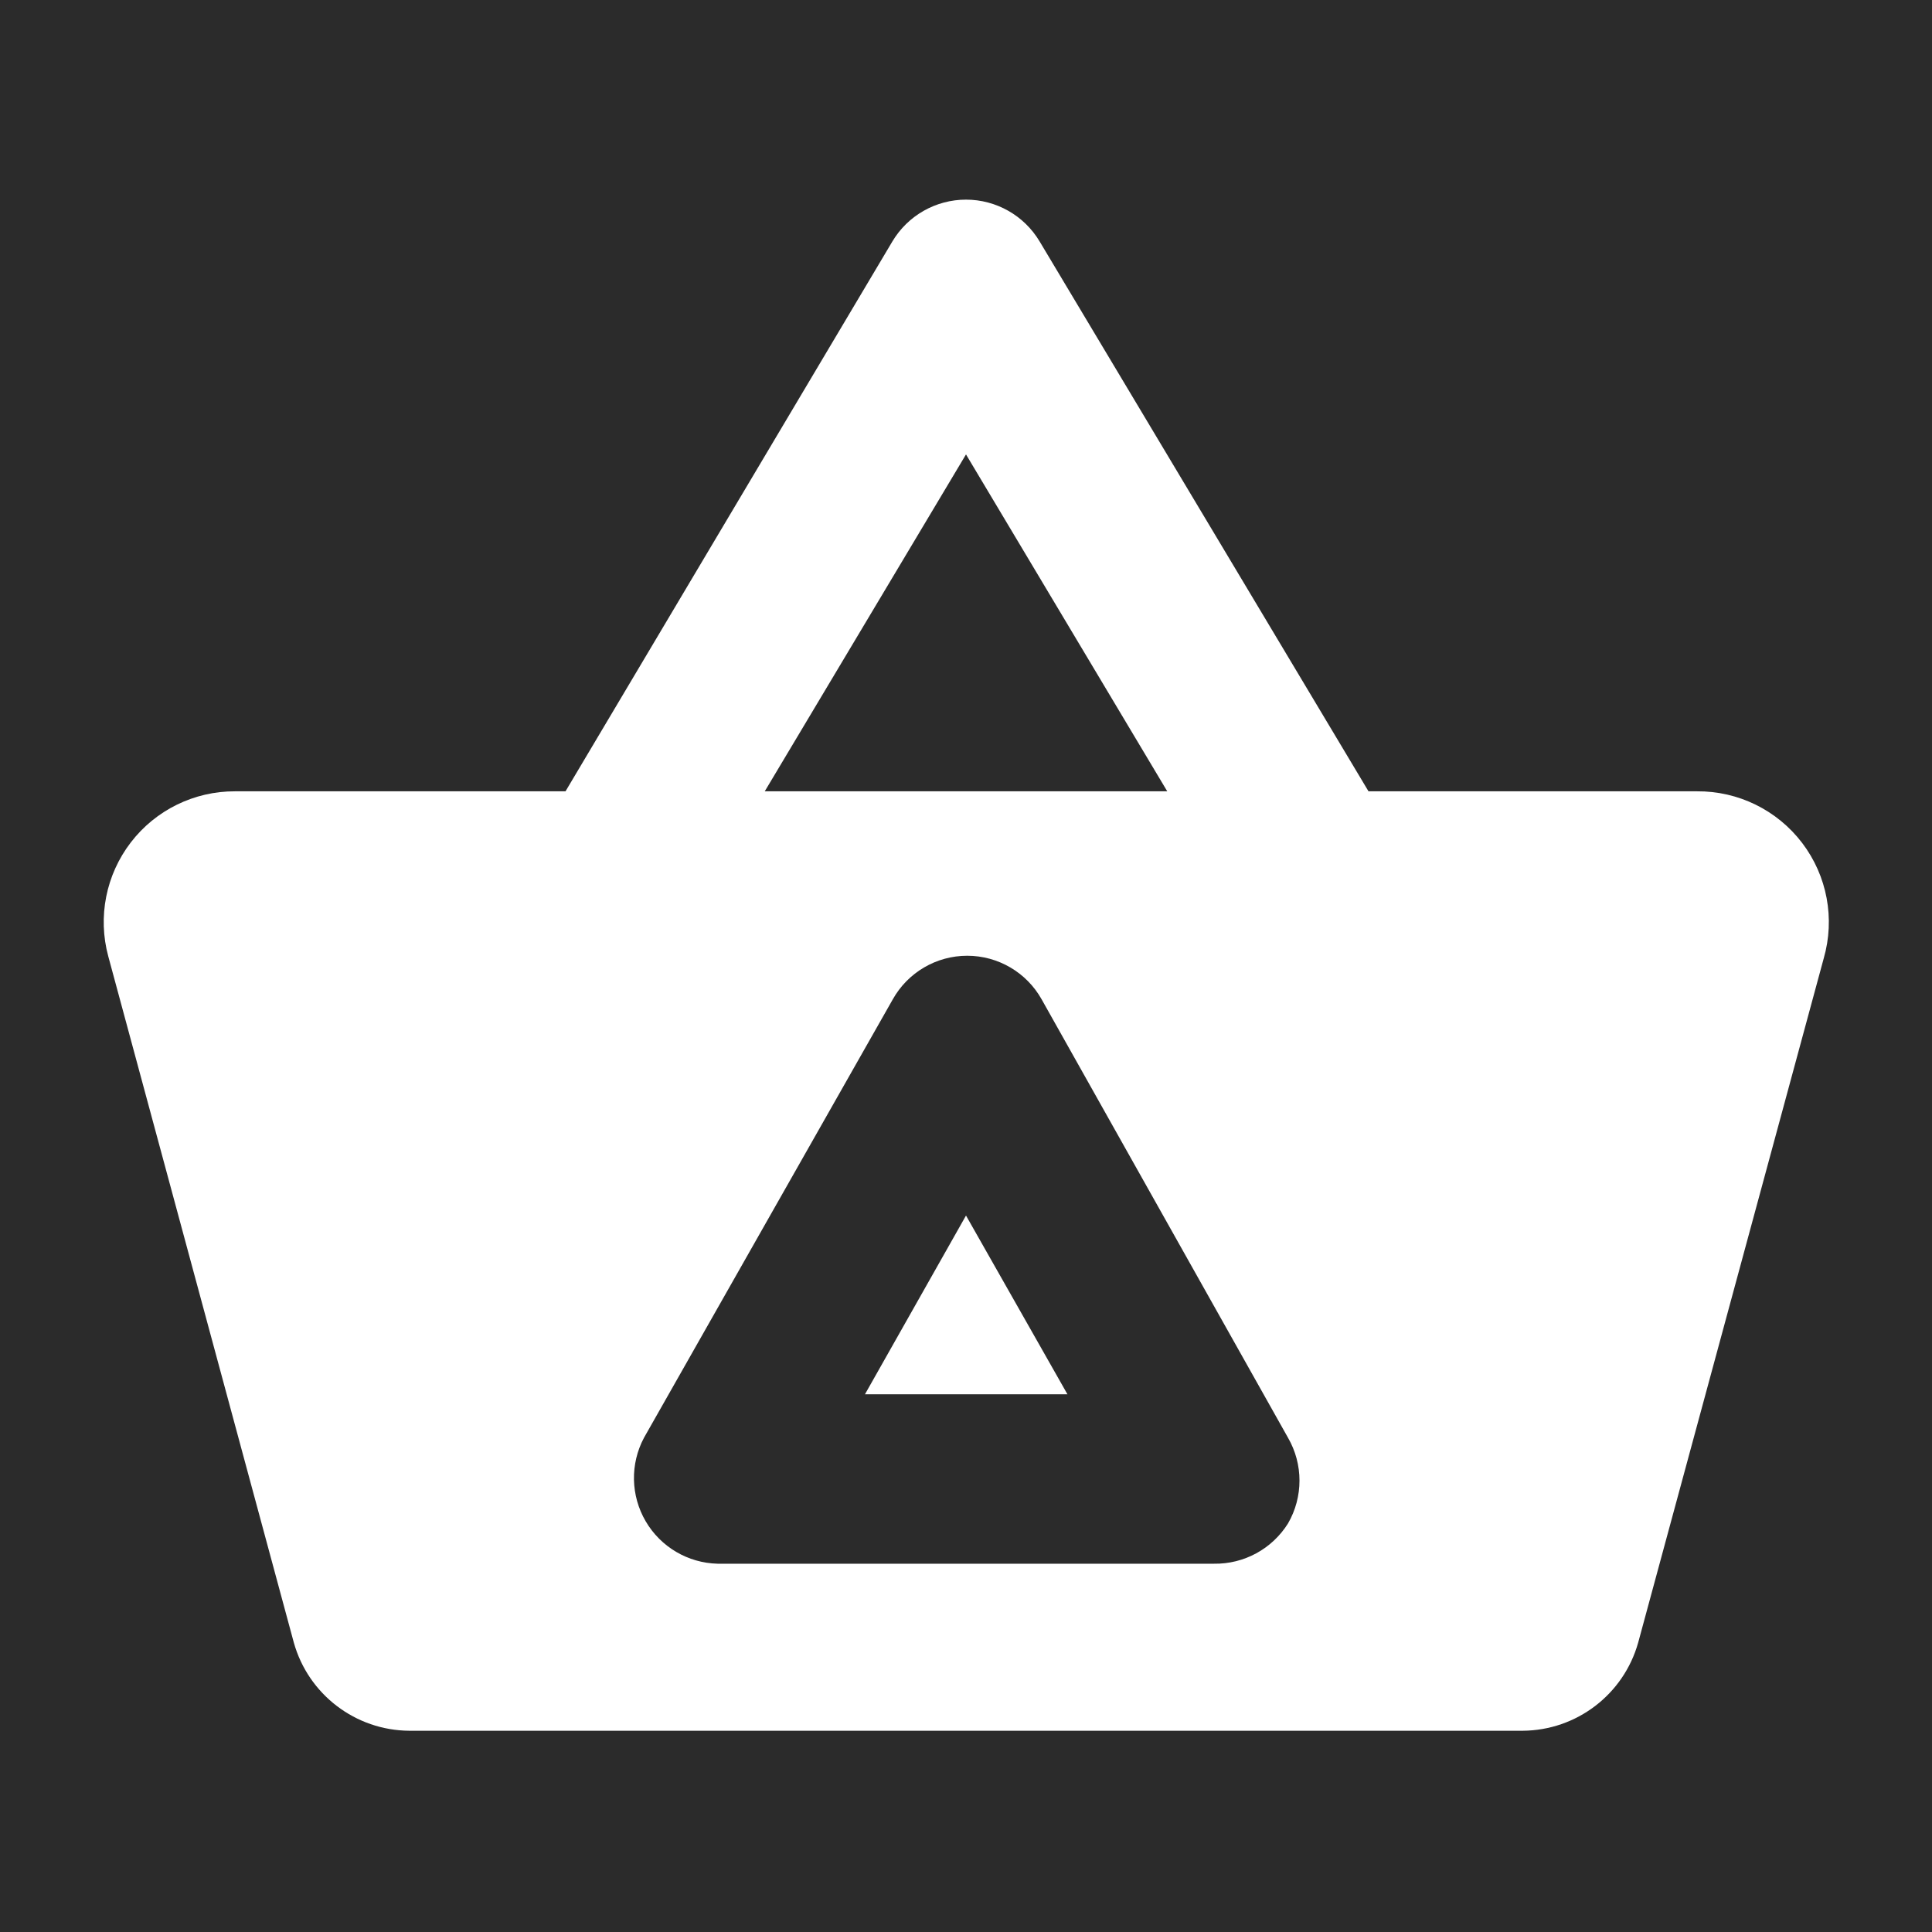
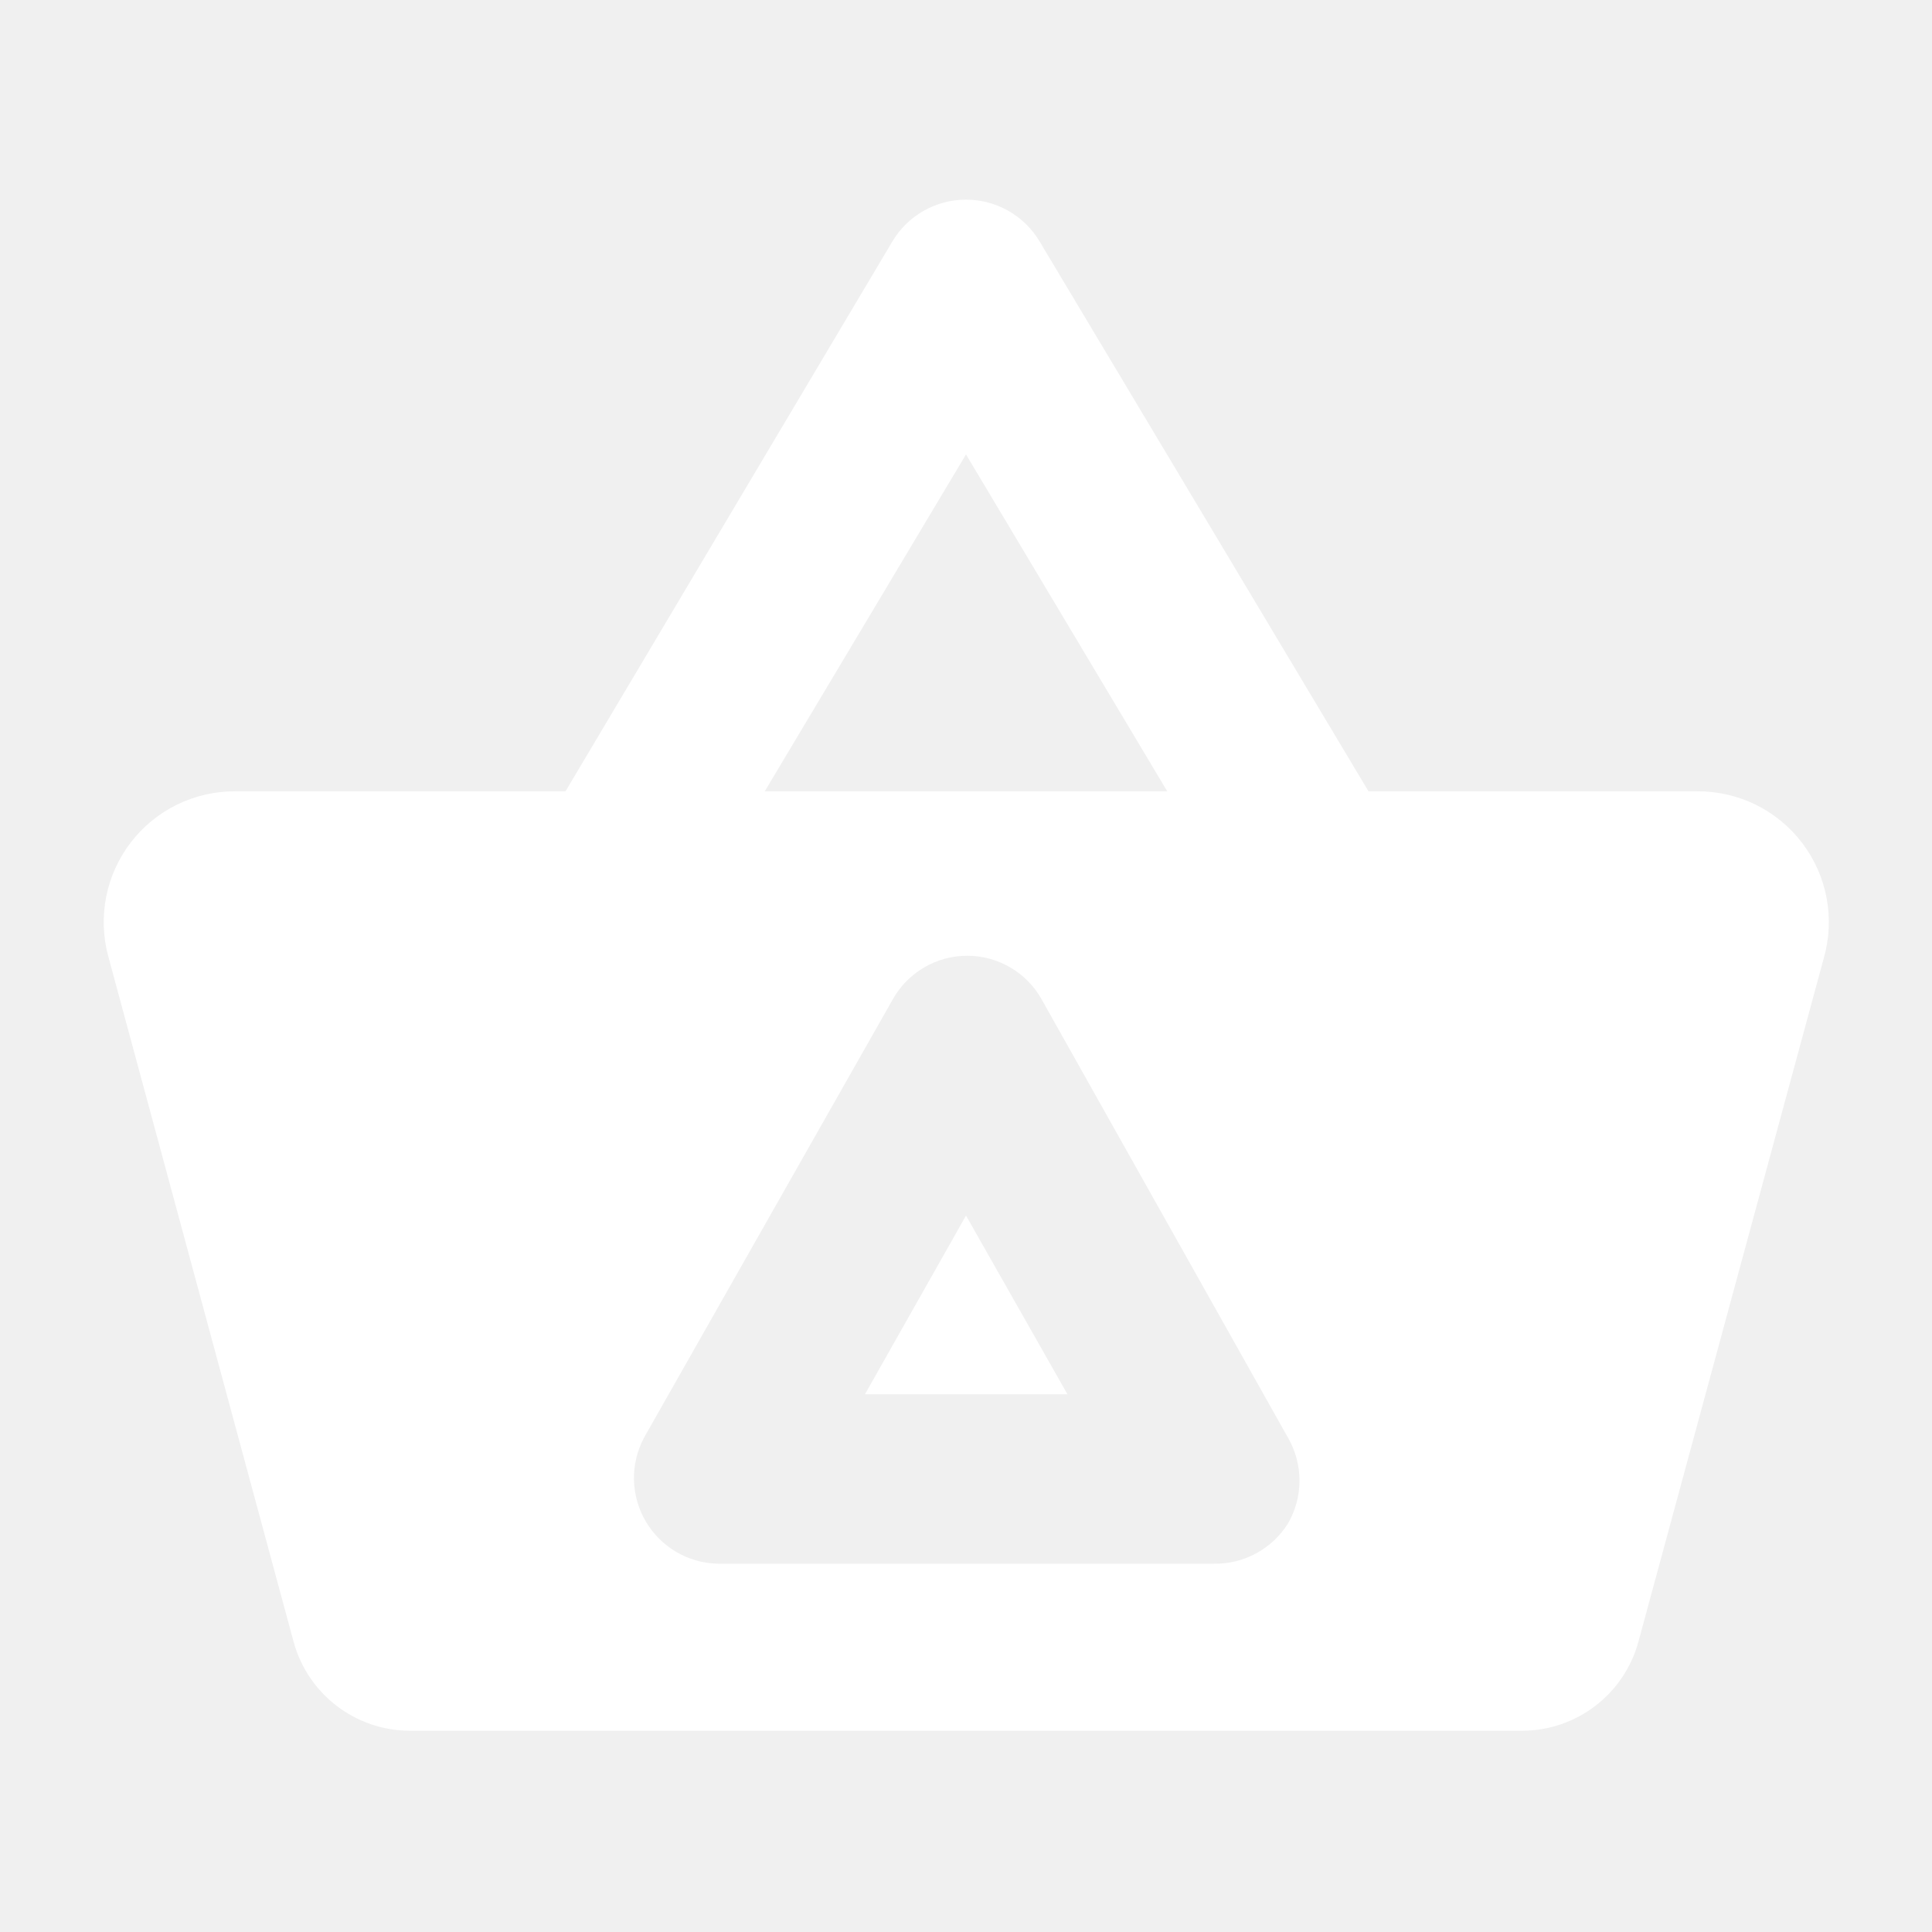
- <svg xmlns="http://www.w3.org/2000/svg" viewBox="0 0 48 48">
+ <svg xmlns="http://www.w3.org/2000/svg" id="Layer_1" data-name="Layer 1" viewBox="0 0 48 48">
  <defs>
-     <style>.cls-1{fill:#2b2b2b;}.cls-2{fill:#fff;}</style>
+     <style>.cls-1{fill:#fff;}</style>
  </defs>
-   <g id="Layer_2" data-name="Layer 2">
-     <rect class="cls-1" x="-449.45" y="-60.11" width="511.97" height="251.55" />
-   </g>
-   <g id="Layer_1" data-name="Layer 1">
-     <path class="cls-2" d="M42.16,19.66H34L25.83,6a2.13,2.13,0,0,0-3.66,0L14.05,19.66H5.84a3.25,3.25,0,0,0-3.15,4.1L7.3,40.81A3,3,0,0,0,10.17,43H37.83a3,3,0,0,0,2.87-2.19l4.61-17A3.25,3.25,0,0,0,42.16,19.66ZM24,11.29l5,8.37H19Zm8,26.56a2.13,2.13,0,0,1-1.84,1H17.83A2.13,2.13,0,0,1,16,35.72l6.18-10.89a2.12,2.12,0,0,1,3.7,0L32,35.72A2.13,2.13,0,0,1,32,37.85Z" />
-     <polygon class="cls-2" points="21.49 34.64 26.52 34.64 24 30.2 21.49 34.64" />
-   </g>
+   <path class="cls-1" d="M42.16,19.66H34L25.83,6a2.13,2.13,0,0,0-3.66,0L14.05,19.66H5.84a3.25,3.25,0,0,0-3.15,4.1L7.3,40.81A3,3,0,0,0,10.17,43H37.83a3,3,0,0,0,2.87-2.19l4.61-17A3.25,3.25,0,0,0,42.16,19.66ZM24,11.29l5,8.37H19Zm8,26.56a2.13,2.13,0,0,1-1.84,1H17.83A2.13,2.13,0,0,1,16,35.72l6.18-10.89a2.12,2.12,0,0,1,3.7,0L32,35.72A2.13,2.13,0,0,1,32,37.85Z" />
+   <polygon class="cls-1" points="21.49 34.64 26.52 34.64 24 30.2 21.49 34.64" />
</svg>
